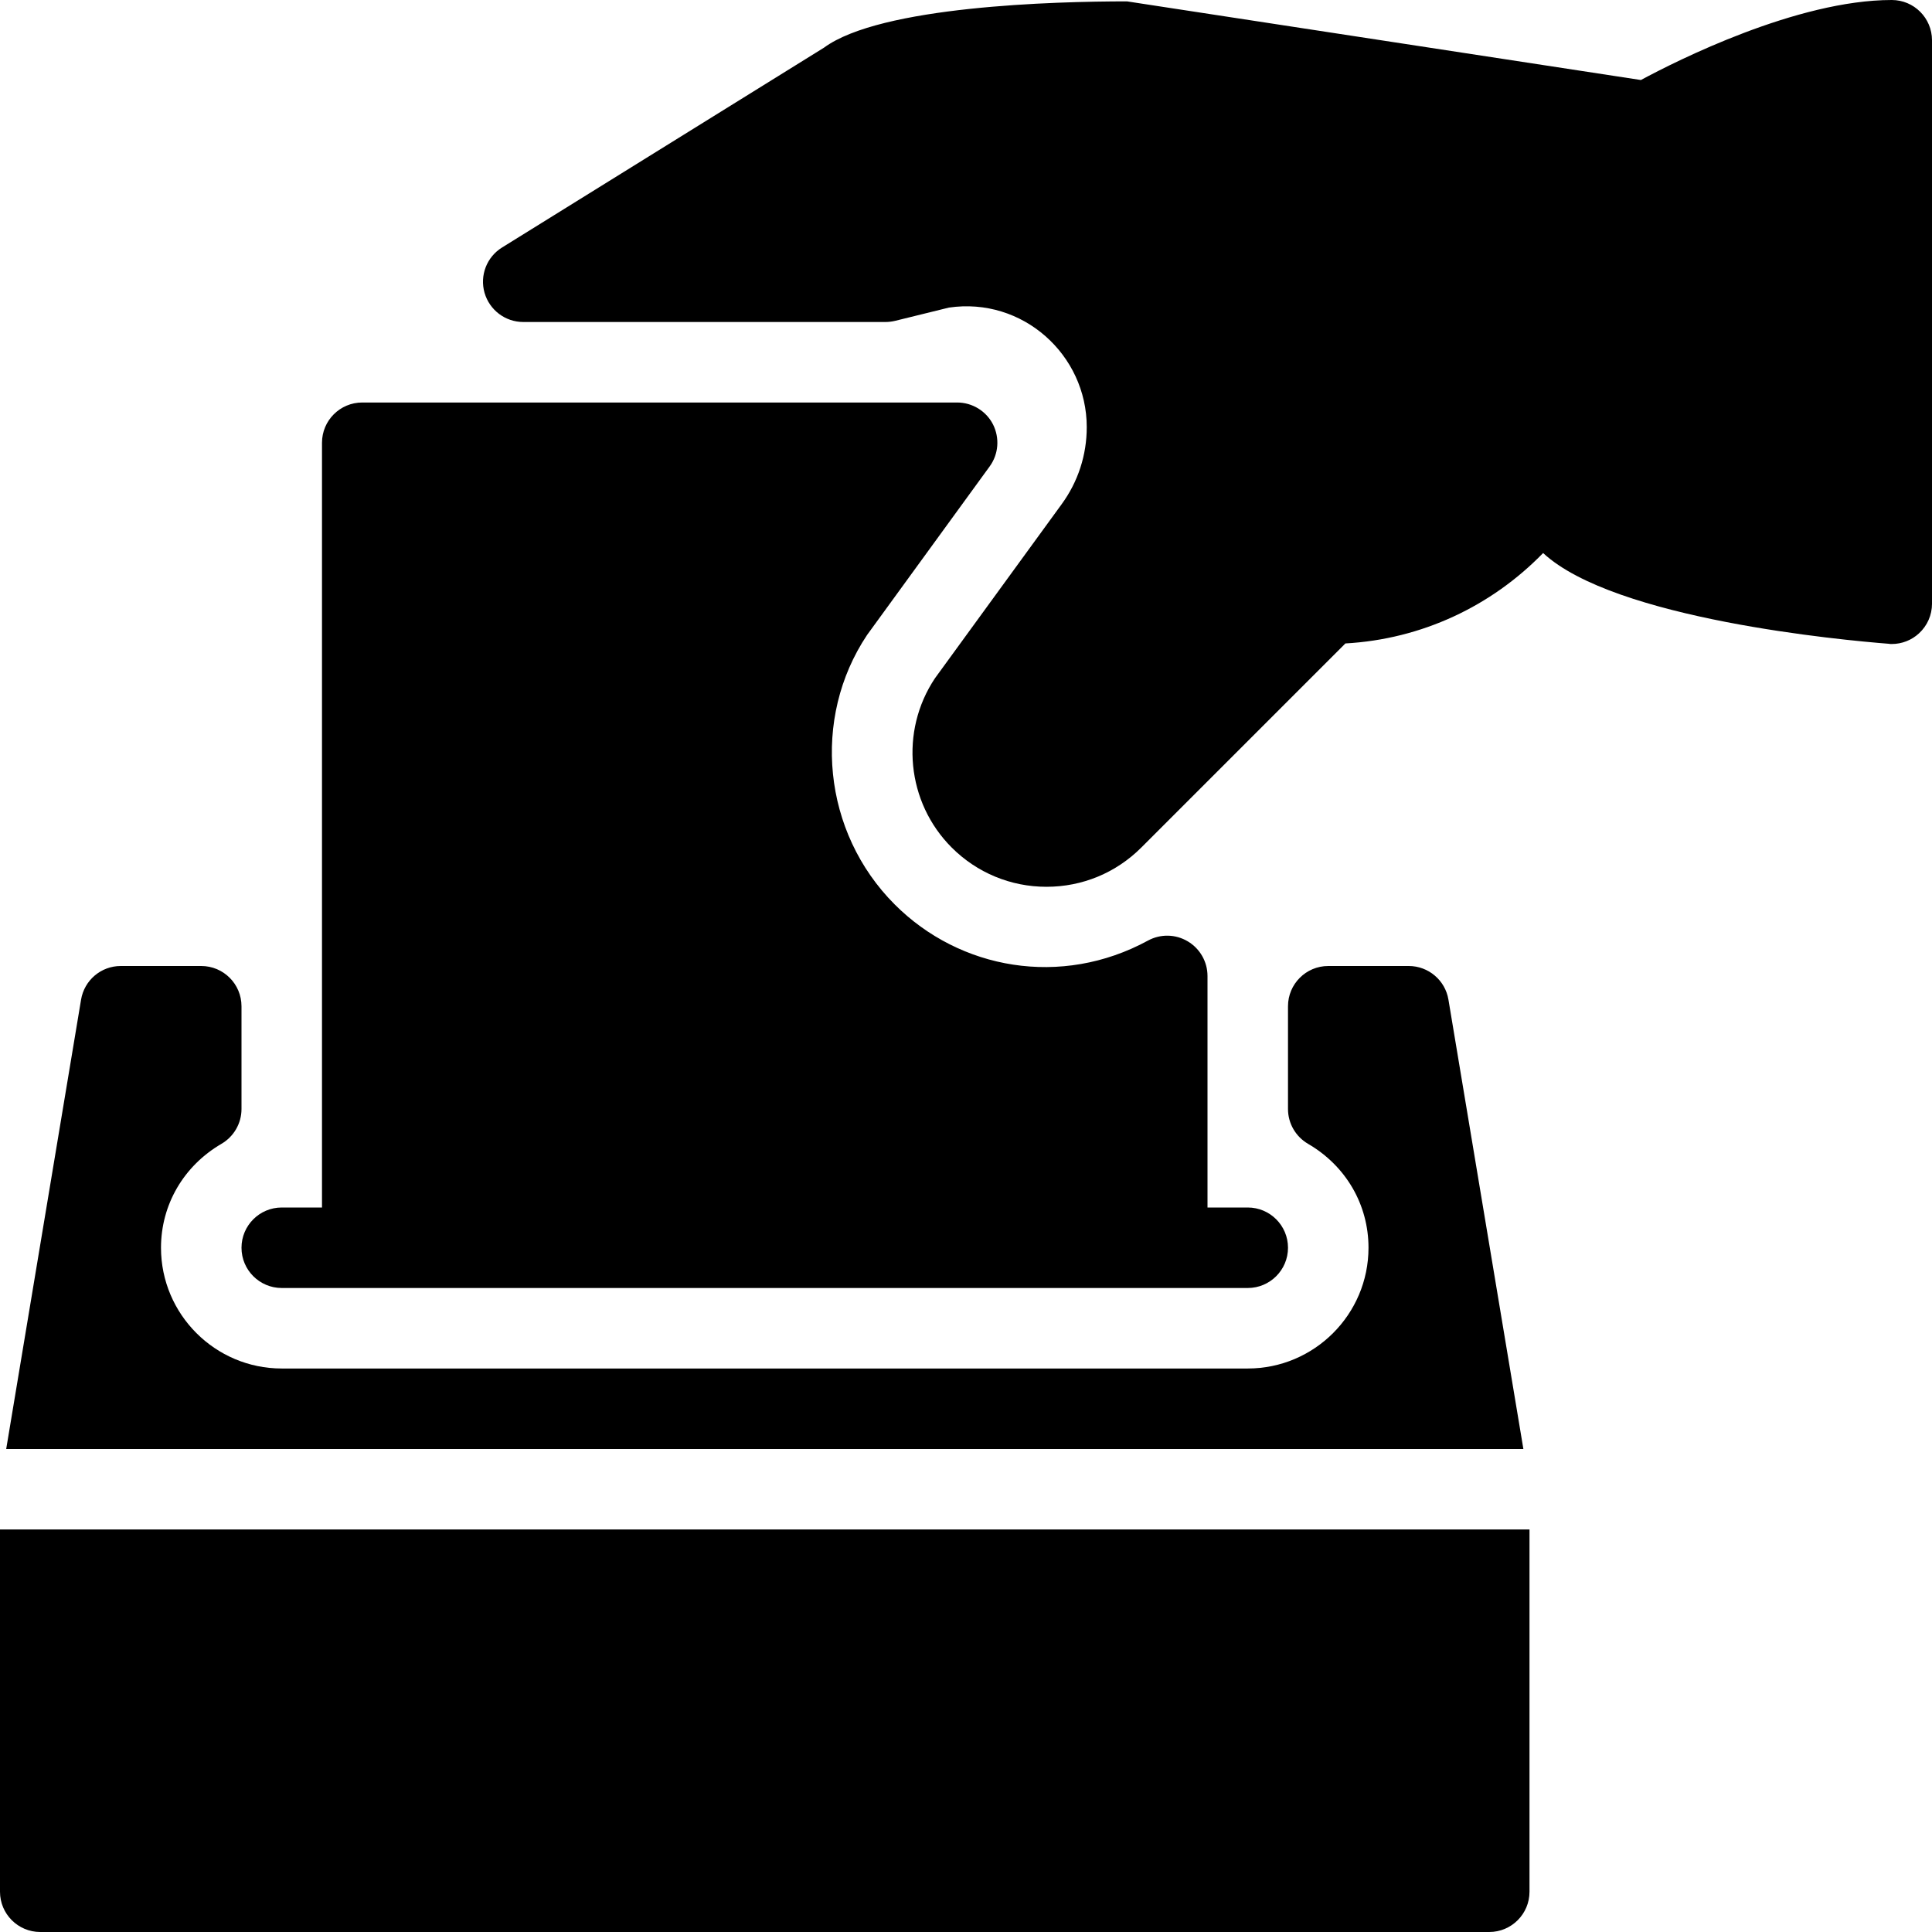
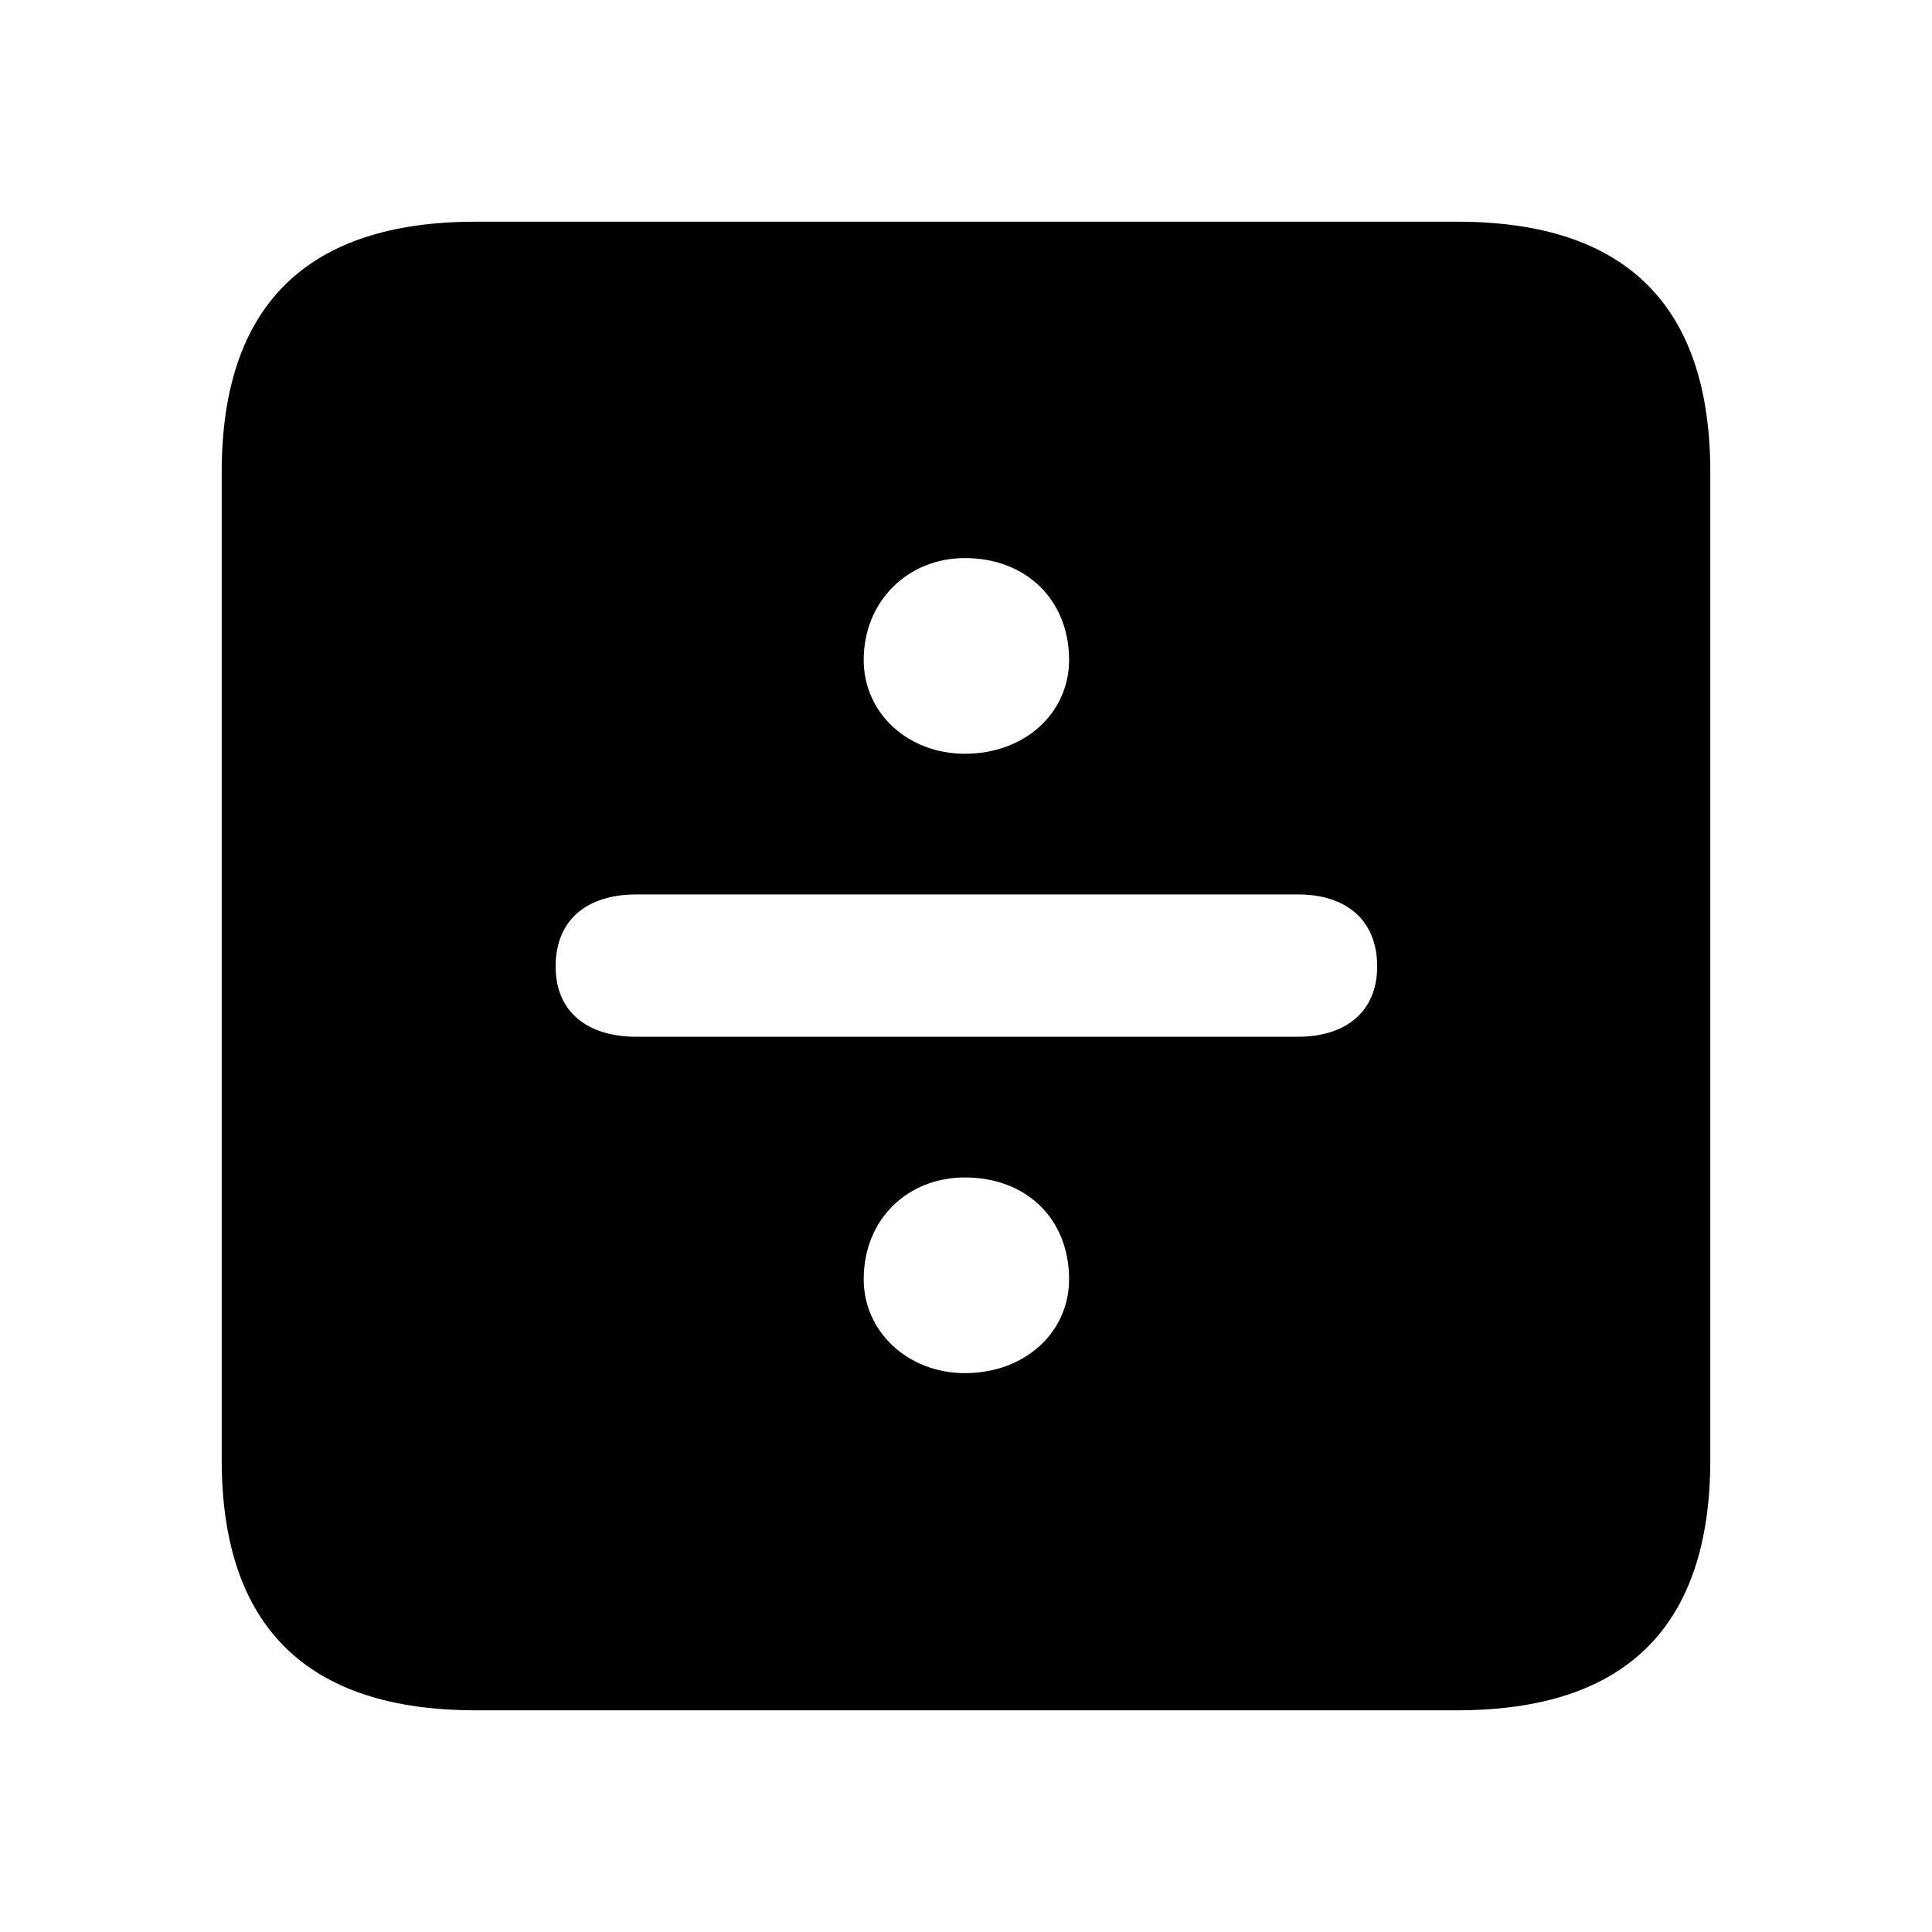
- <svg xmlns="http://www.w3.org/2000/svg" fill="#000000" height="800px" width="800px" version="1.1" id="Layer_1" viewBox="0 0 512 512" xml:space="preserve">
-   <g>
-     <g>
-       <g>
-         <path d="M383.851,264.917c-0.853-5.141-5.312-8.917-10.517-8.917H352c-5.888,0-10.667,4.779-10.667,10.667v27.243     c0,3.797,2.027,7.296,5.312,9.216c10.048,5.845,16.021,16.128,16.021,27.541c0,17.643-14.357,32-32,32h-256     c-17.643,0-32-14.357-32-32c0-11.392,5.995-21.696,16.021-27.541c3.285-1.92,5.312-5.419,5.312-9.216v-27.243     C64,260.779,59.221,256,53.333,256H32c-5.227,0-9.664,3.776-10.517,8.917L1.643,384h402.069L383.851,264.917z" />
-         <path d="M74.667,341.333h256c5.888,0,10.667-4.779,10.667-10.667S336.555,320,330.667,320H320v-61.355     c0-3.755-1.984-7.253-5.227-9.173c-3.243-1.941-7.253-2.005-10.539-0.213c-23.019,12.523-49.899,7.68-67.115-9.557     c-19.115-19.115-22.101-49.301-7.339-71.424l32.491-44.672c2.368-3.243,2.688-7.531,0.896-11.115     c-1.813-3.563-5.504-5.824-9.515-5.824H96c-5.888,0-10.667,4.779-10.667,10.667V320H74.667C68.779,320,64,324.779,64,330.667     S68.779,341.333,74.667,341.333z" />
-         <path d="M501.333,0c-25.109,0-57.024,16.107-66.475,21.205L298.667,0.363c-19.136,0-65.323,1.237-80.299,12.267L133.035,65.6     c-4.053,2.517-5.931,7.403-4.629,11.989c1.323,4.587,5.504,7.744,10.261,7.744h96c0.853,0,1.685-0.107,2.517-0.299l14.293-3.52     C270.997,78.656,288,94.016,288,113.195c0,7.403-2.304,14.485-6.677,20.459l-33.557,46.101     c-9.365,14.037-7.509,32.896,4.437,44.843c6.699,6.699,15.637,10.411,25.131,10.411c9.493,0,18.411-3.691,25.131-10.411     l54.08-54.08c20.203-1.131,38.677-9.856,52.395-23.957c18.923,17.557,79.552,23.104,91.563,24.043     c0.277,0.064,0.555,0.064,0.832,0.064c2.667,0,5.269-1.003,7.232-2.837c2.197-2.027,3.435-4.864,3.435-7.829V10.667     C512,4.779,507.221,0,501.333,0z" />
-         <path d="M0,501.333C0,507.221,4.779,512,10.667,512h384c5.888,0,10.667-4.779,10.667-10.667v-96H0V501.333z" />
-       </g>
-     </g>
-   </g>
+ <svg xmlns="http://www.w3.org/2000/svg" fill="#000000" width="800px" height="800px" viewBox="0 0 56 56">
+   <path d="M 13.785 49.574 L 42.238 49.574 C 47.137 49.574 49.574 47.137 49.574 42.309 L 49.574 13.691 C 49.574 8.863 47.137 6.426 42.238 6.426 L 13.785 6.426 C 8.91 6.426 6.426 8.84 6.426 13.691 L 6.426 42.309 C 6.426 47.16 8.91 49.574 13.785 49.574 Z M 27.965 21.848 C 26.324 21.848 25.035 20.676 25.035 19.129 C 25.035 17.418 26.324 16.176 27.965 16.176 C 29.746 16.176 30.988 17.395 30.988 19.129 C 30.988 20.652 29.723 21.848 27.965 21.848 Z M 18.449 30.051 C 17.043 30.051 16.105 29.348 16.105 28.012 C 16.105 26.676 16.996 25.926 18.449 25.926 L 37.621 25.926 C 39.027 25.926 39.918 26.676 39.918 28.012 C 39.918 29.348 38.98 30.051 37.621 30.051 Z M 27.965 39.801 C 26.324 39.801 25.035 38.605 25.035 37.082 C 25.035 35.324 26.324 34.129 27.965 34.129 C 29.746 34.129 30.988 35.324 30.988 37.082 C 30.988 38.605 29.723 39.801 27.965 39.801 Z" />
</svg>
